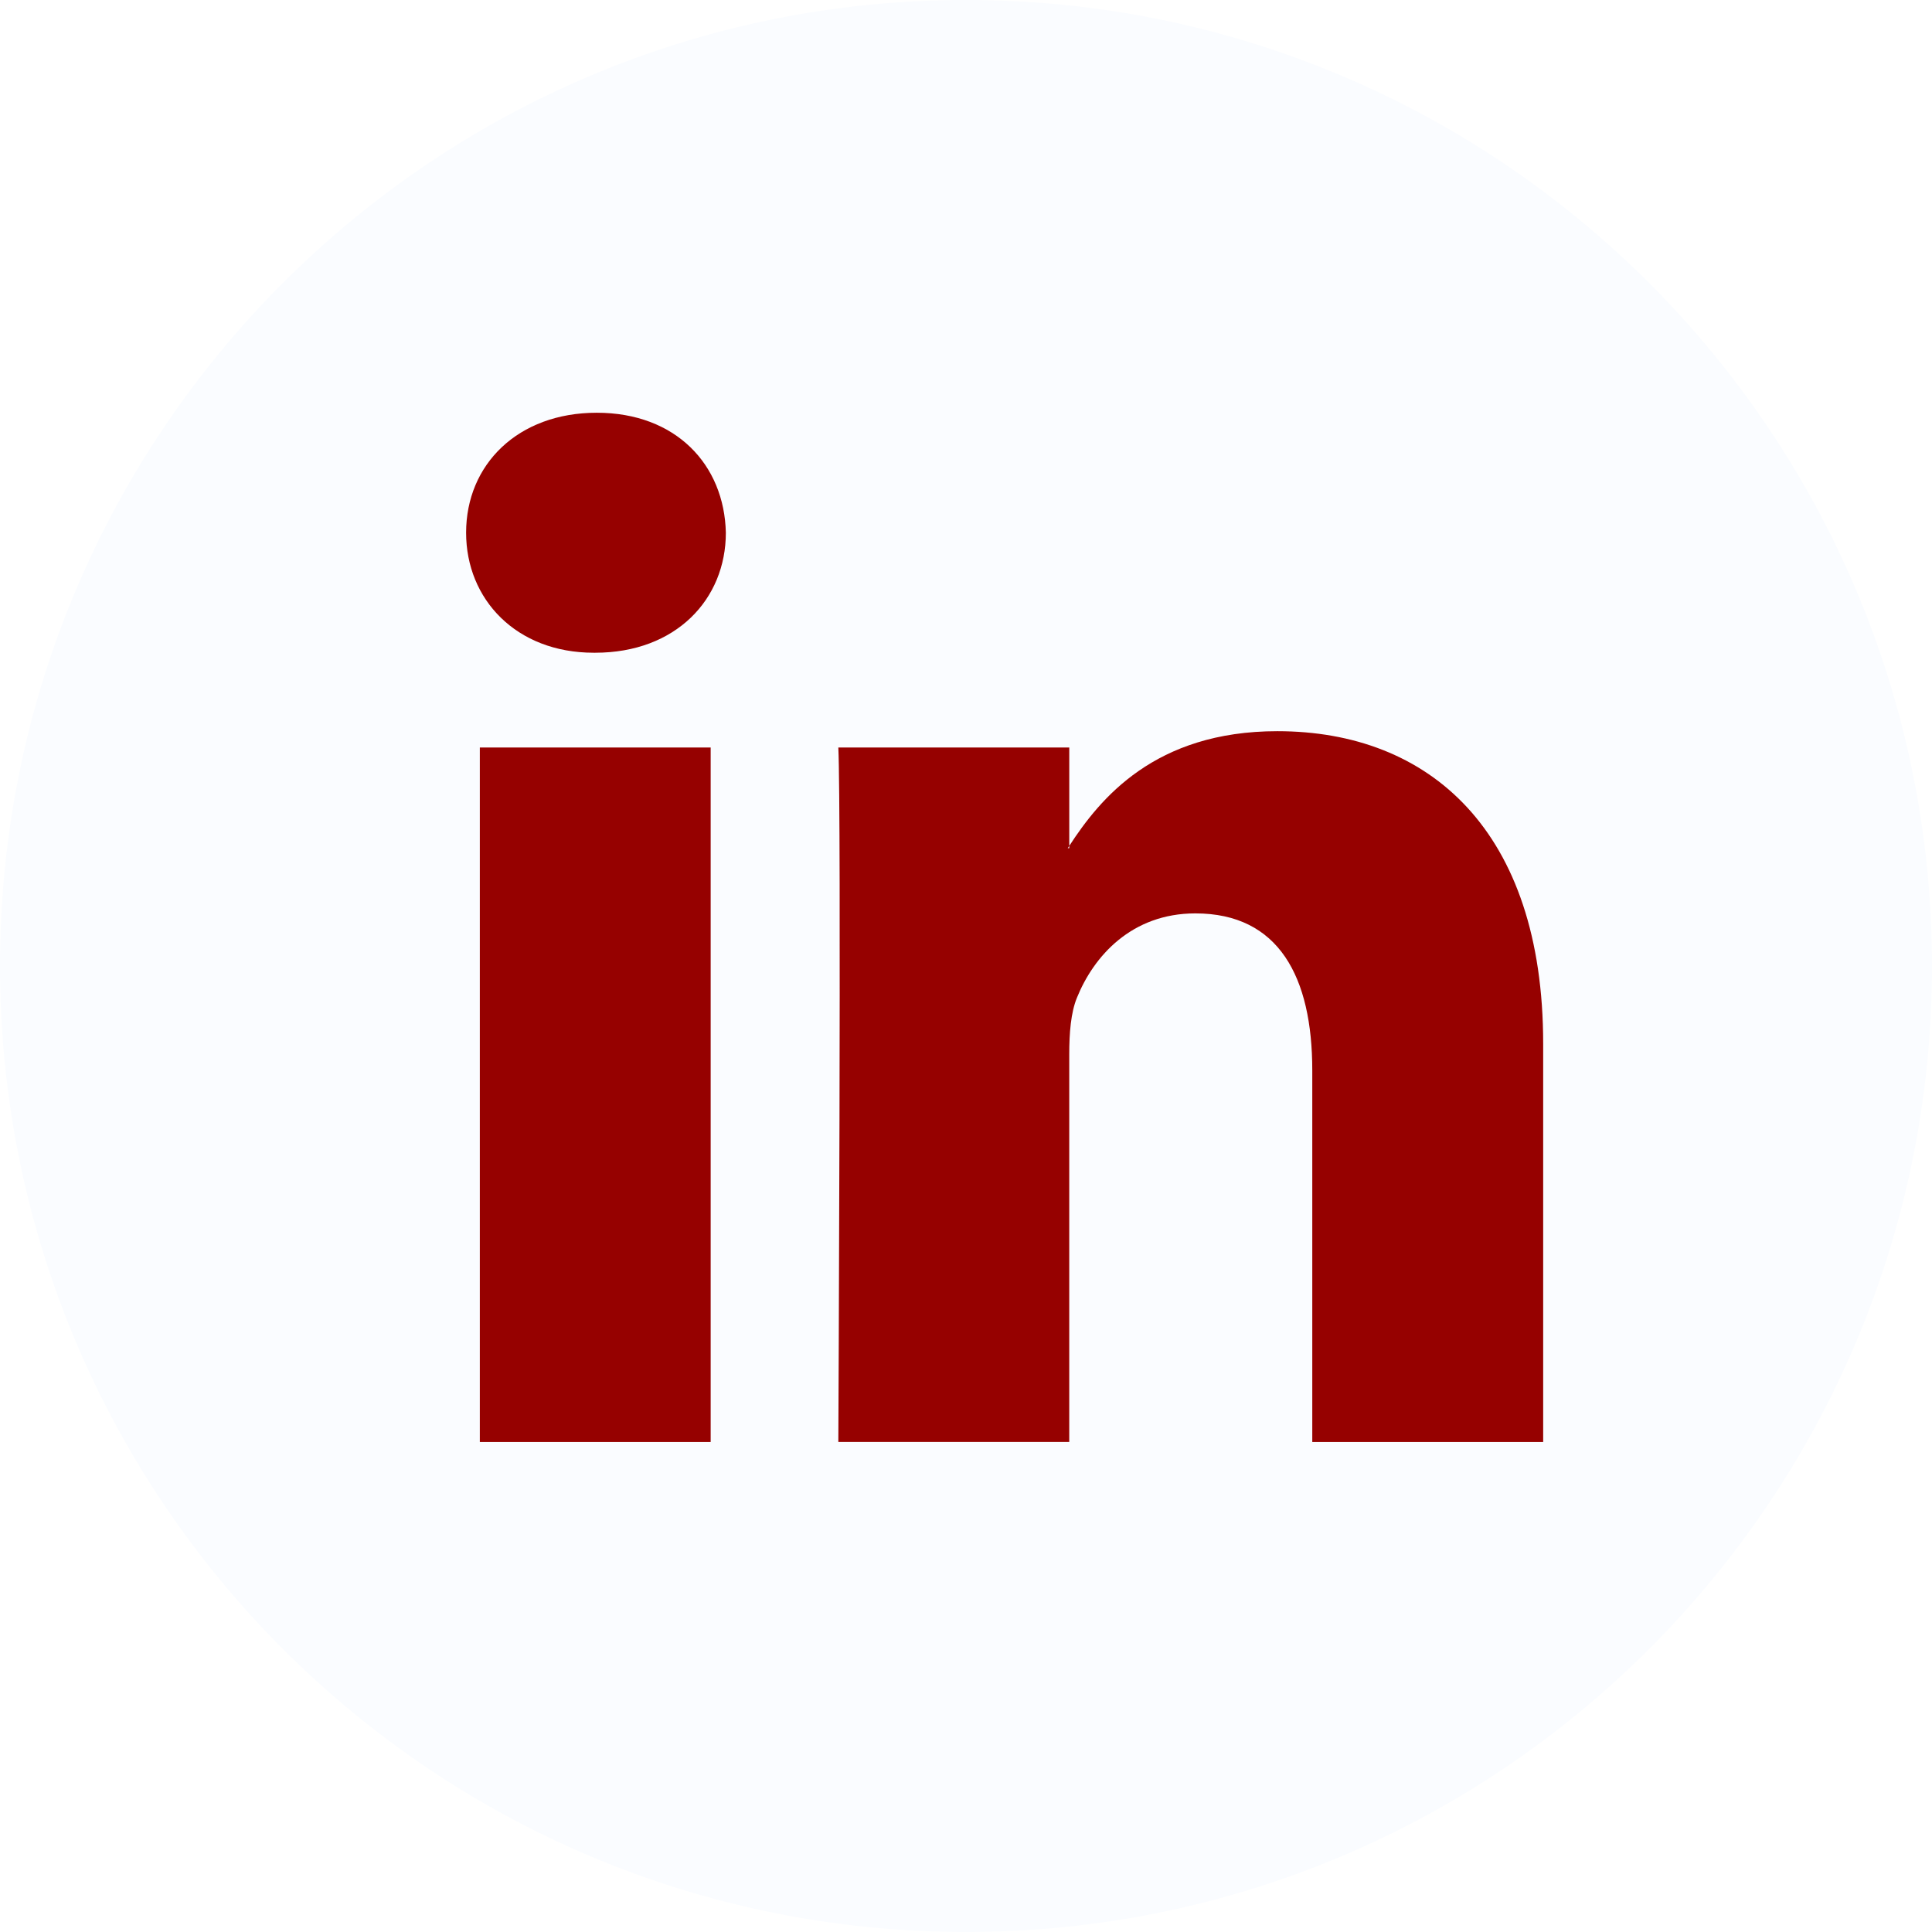
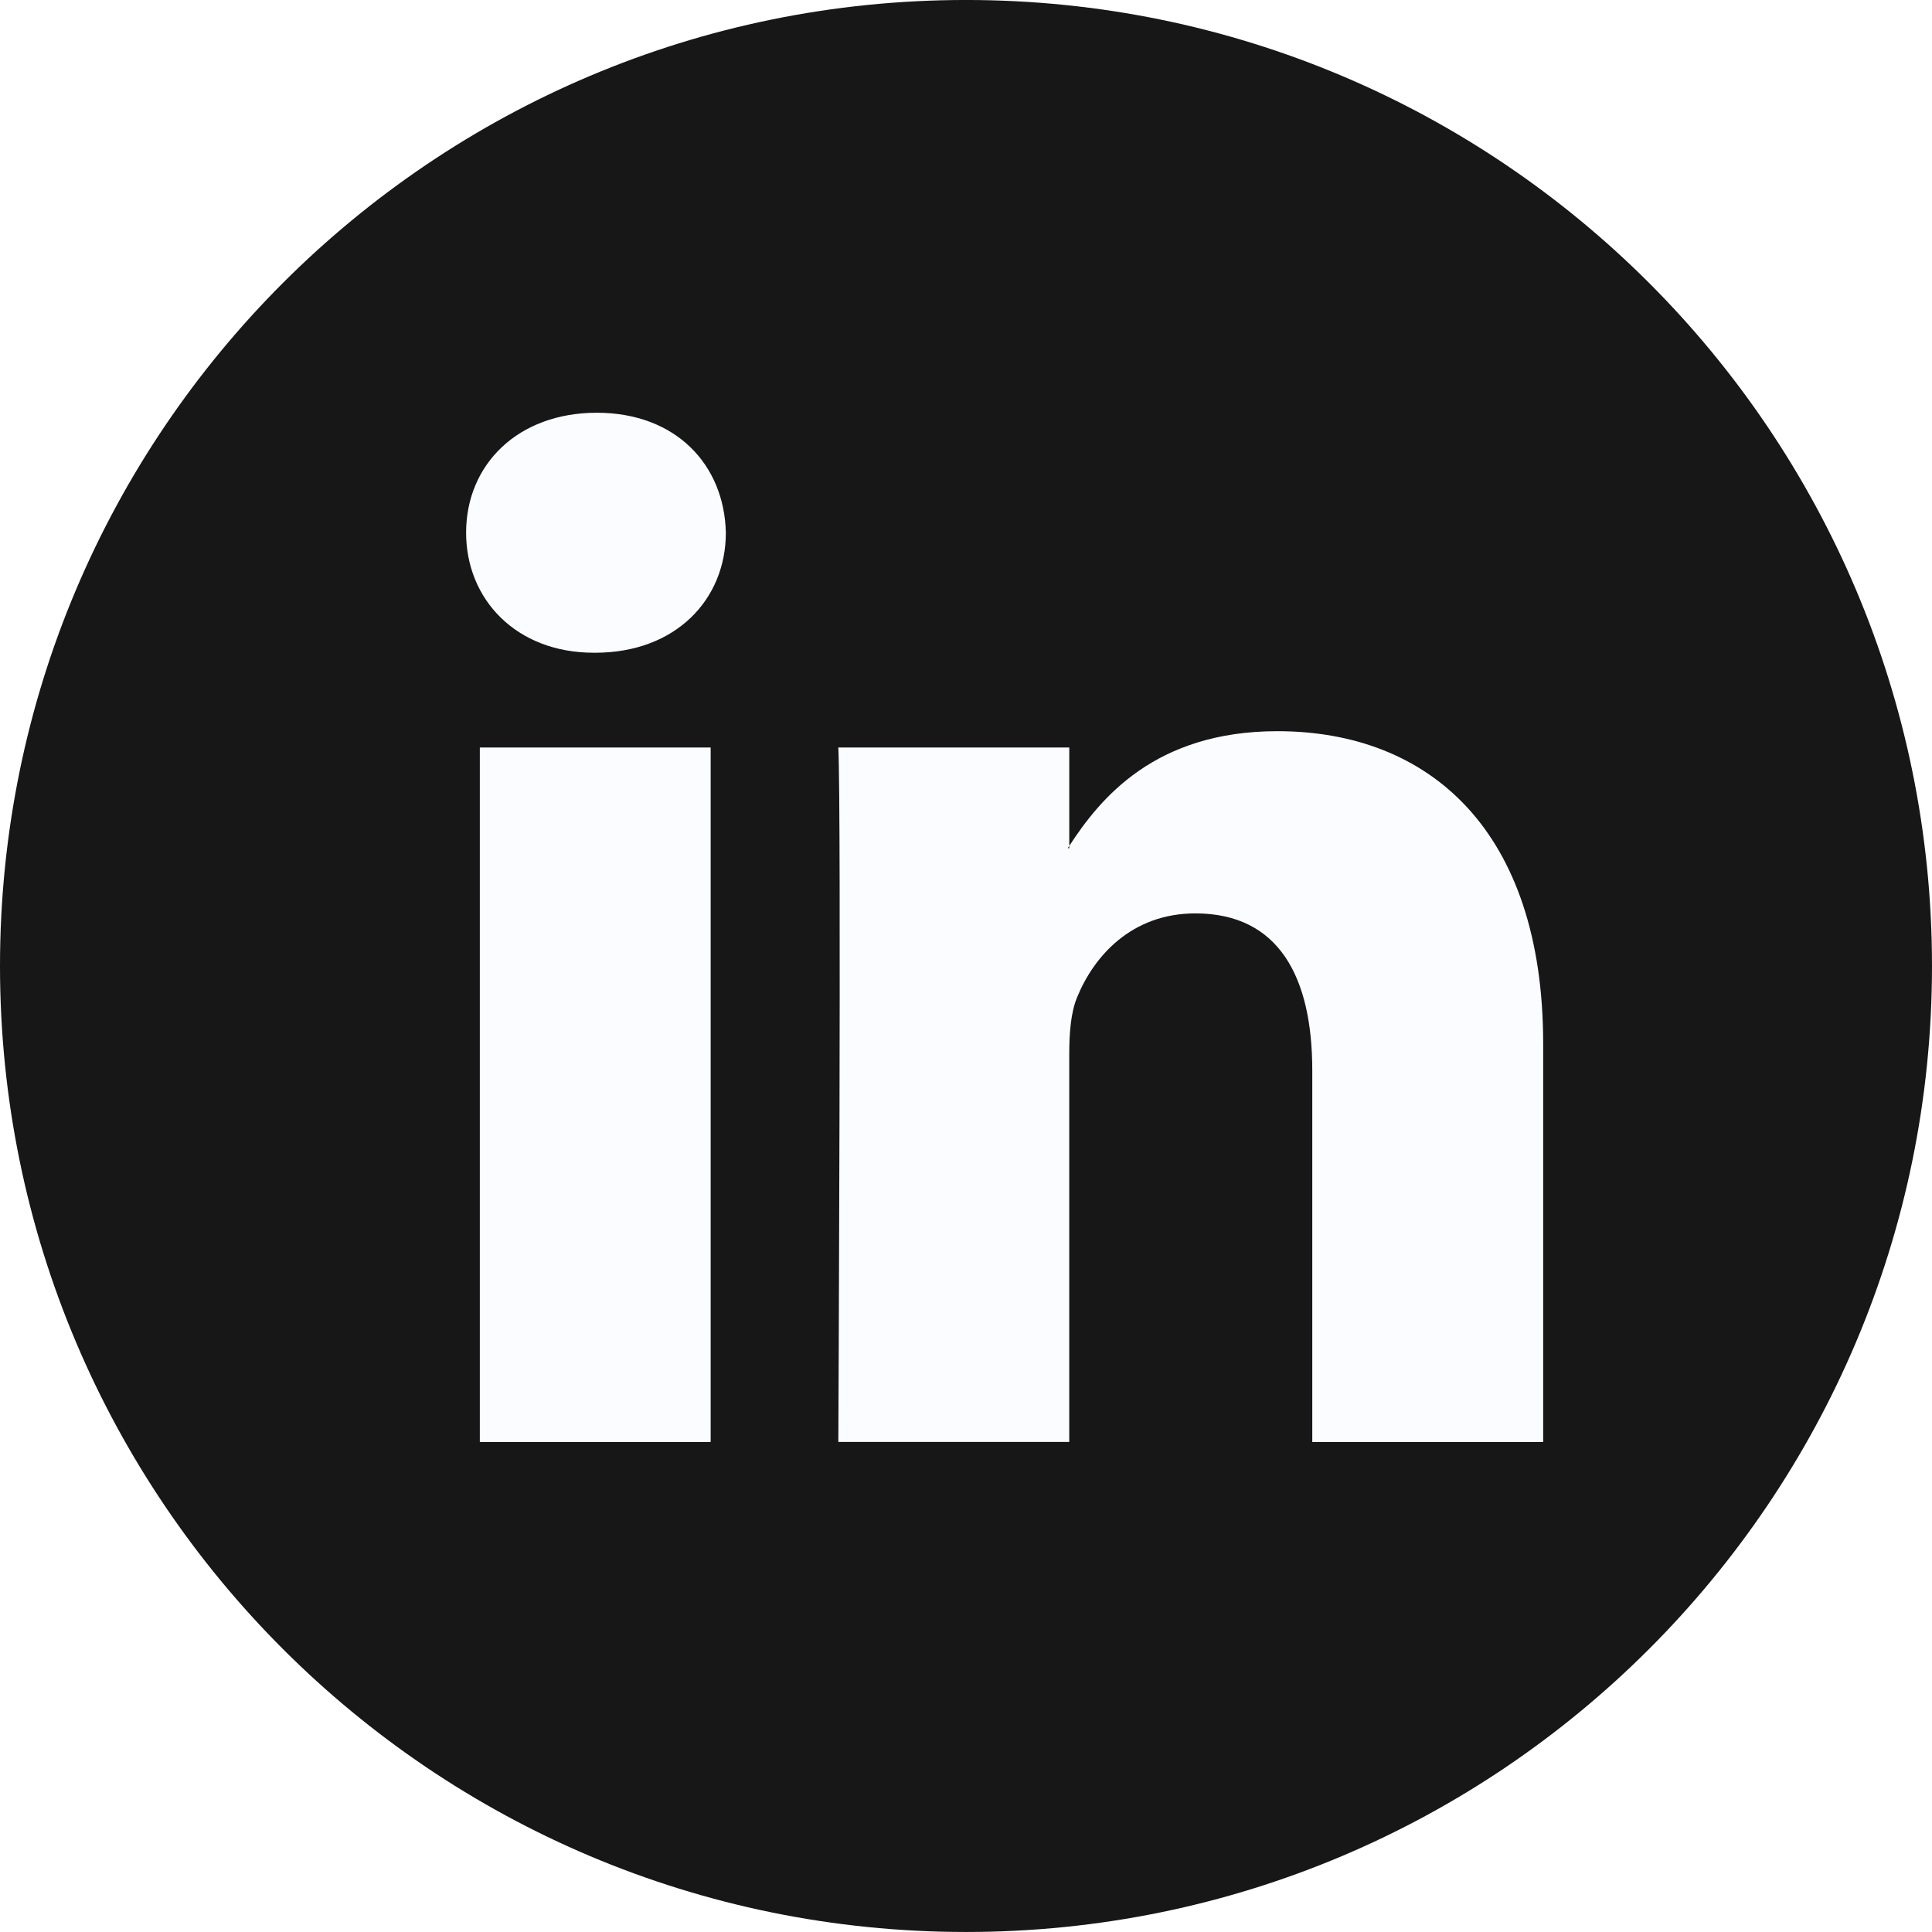
<svg xmlns="http://www.w3.org/2000/svg" version="1.1" width="512" height="512" x="0" y="0" viewBox="0 0 112.196 112.196" style="enable-background:new 0 0 512 512" xml:space="preserve" class="">
  <g>
    <g>
-       <circle style="" cx="56.098" cy="56.097" r="56.098" fill="#fafcff" data-original="#007ab9" class="" />
+       <circle style="" cx="56.098" cy="56.097" r="56.098" fill="#171717" data-original="#007ab9" class="" />
      <g>
-         <path style="" d="M89.616,60.611v23.128H76.207V62.161c0-5.418-1.936-9.118-6.791-9.118    c-3.705,0-5.906,2.491-6.878,4.903c-0.353,0.862-0.444,2.059-0.444,3.268v22.524H48.684c0,0,0.18-36.546,0-40.329h13.411v5.715    c-0.027,0.045-0.065,0.089-0.089,0.132h0.089v-0.132c1.782-2.742,4.96-6.662,12.085-6.662    C83.002,42.462,89.616,48.226,89.616,60.611L89.616,60.611z M34.656,23.969c-4.587,0-7.588,3.011-7.588,6.967    c0,3.872,2.914,6.97,7.412,6.97h0.087c4.677,0,7.585-3.098,7.585-6.97C42.063,26.98,39.244,23.969,34.656,23.969L34.656,23.969z     M27.865,83.739H41.27V43.409H27.865V83.739z" fill="#960100" data-original="#00FFFFFF" class="" />
+         <path style="" d="M89.616,60.611v23.128H76.207V62.161c0-5.418-1.936-9.118-6.791-9.118    c-3.705,0-5.906,2.491-6.878,4.903c-0.353,0.862-0.444,2.059-0.444,3.268v22.524H48.684c0,0,0.18-36.546,0-40.329h13.411v5.715    c-0.027,0.045-0.065,0.089-0.089,0.132h0.089v-0.132c1.782-2.742,4.96-6.662,12.085-6.662    C83.002,42.462,89.616,48.226,89.616,60.611L89.616,60.611z M34.656,23.969c-4.587,0-7.588,3.011-7.588,6.967    c0,3.872,2.914,6.97,7.412,6.97h0.087c4.677,0,7.585-3.098,7.585-6.97C42.063,26.98,39.244,23.969,34.656,23.969L34.656,23.969z     M27.865,83.739H41.27V43.409H27.865V83.739z" fill="#fafcff" data-original="#00FFFFFF" class="" />
      </g>
    </g>
    <g>
</g>
    <g>
</g>
    <g>
</g>
    <g>
</g>
    <g>
</g>
    <g>
</g>
    <g>
</g>
    <g>
</g>
    <g>
</g>
    <g>
</g>
    <g>
</g>
    <g>
</g>
    <g>
</g>
    <g>
</g>
    <g>
</g>
  </g>
</svg>
